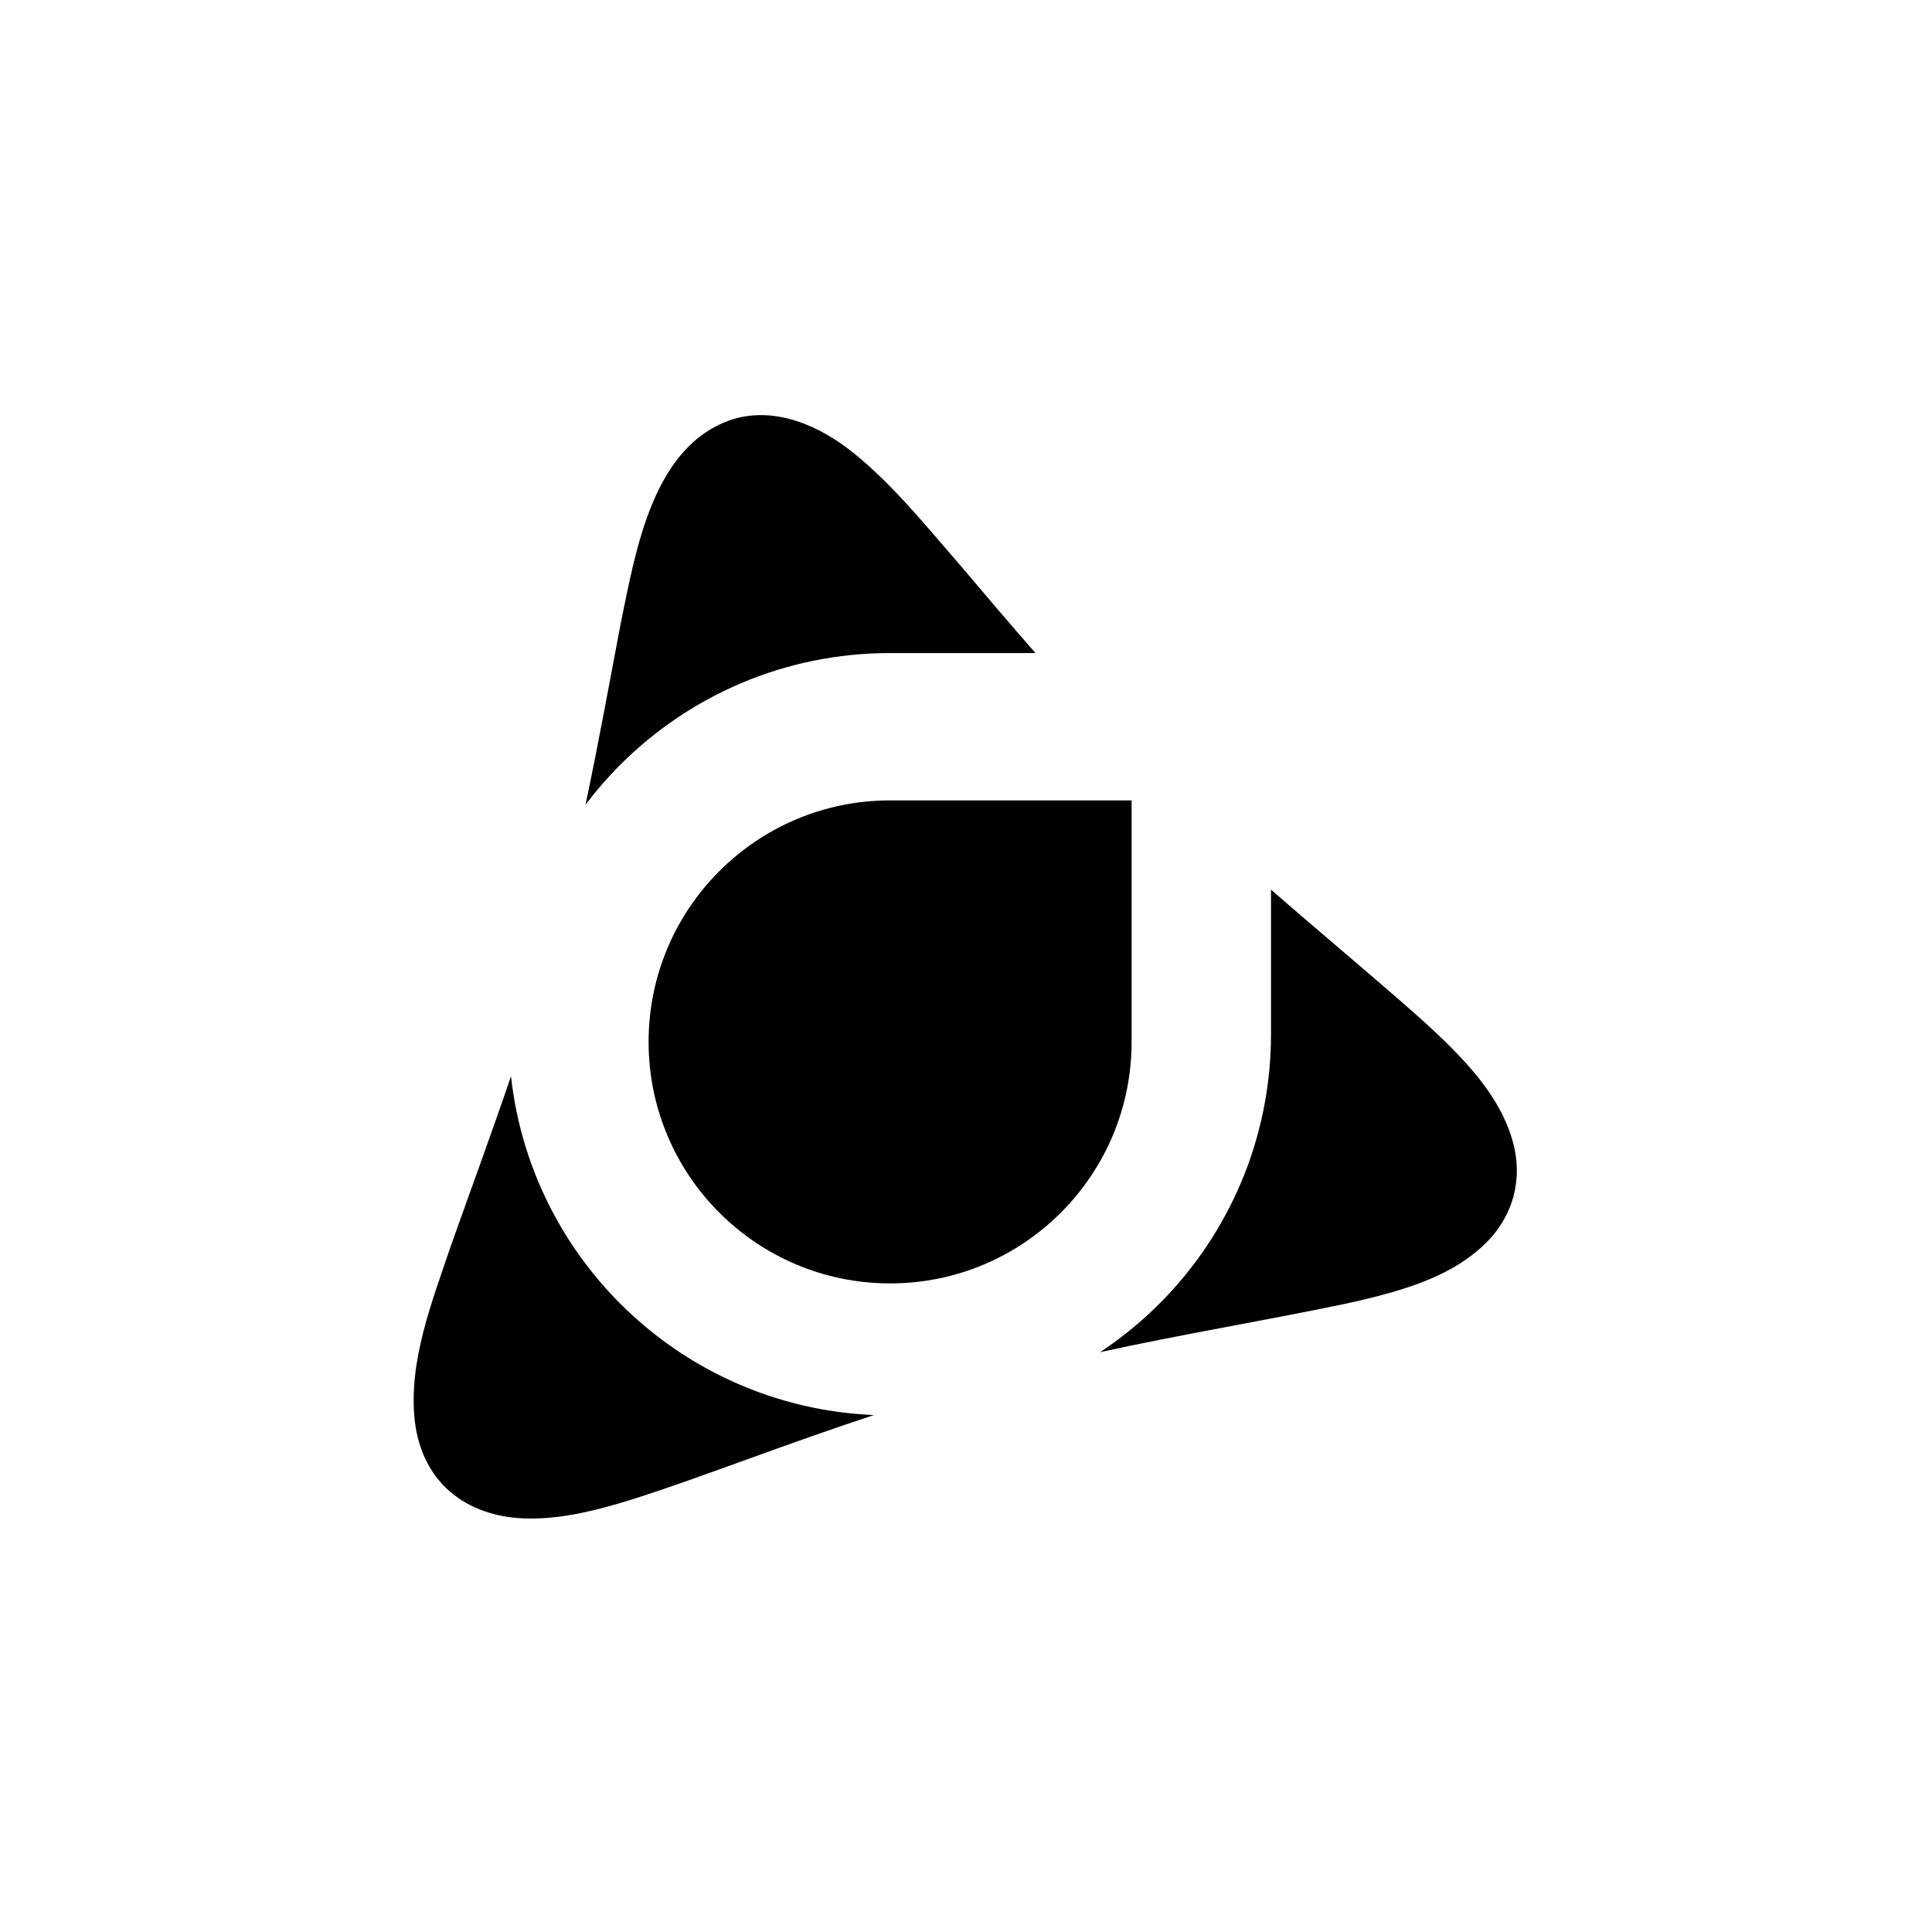
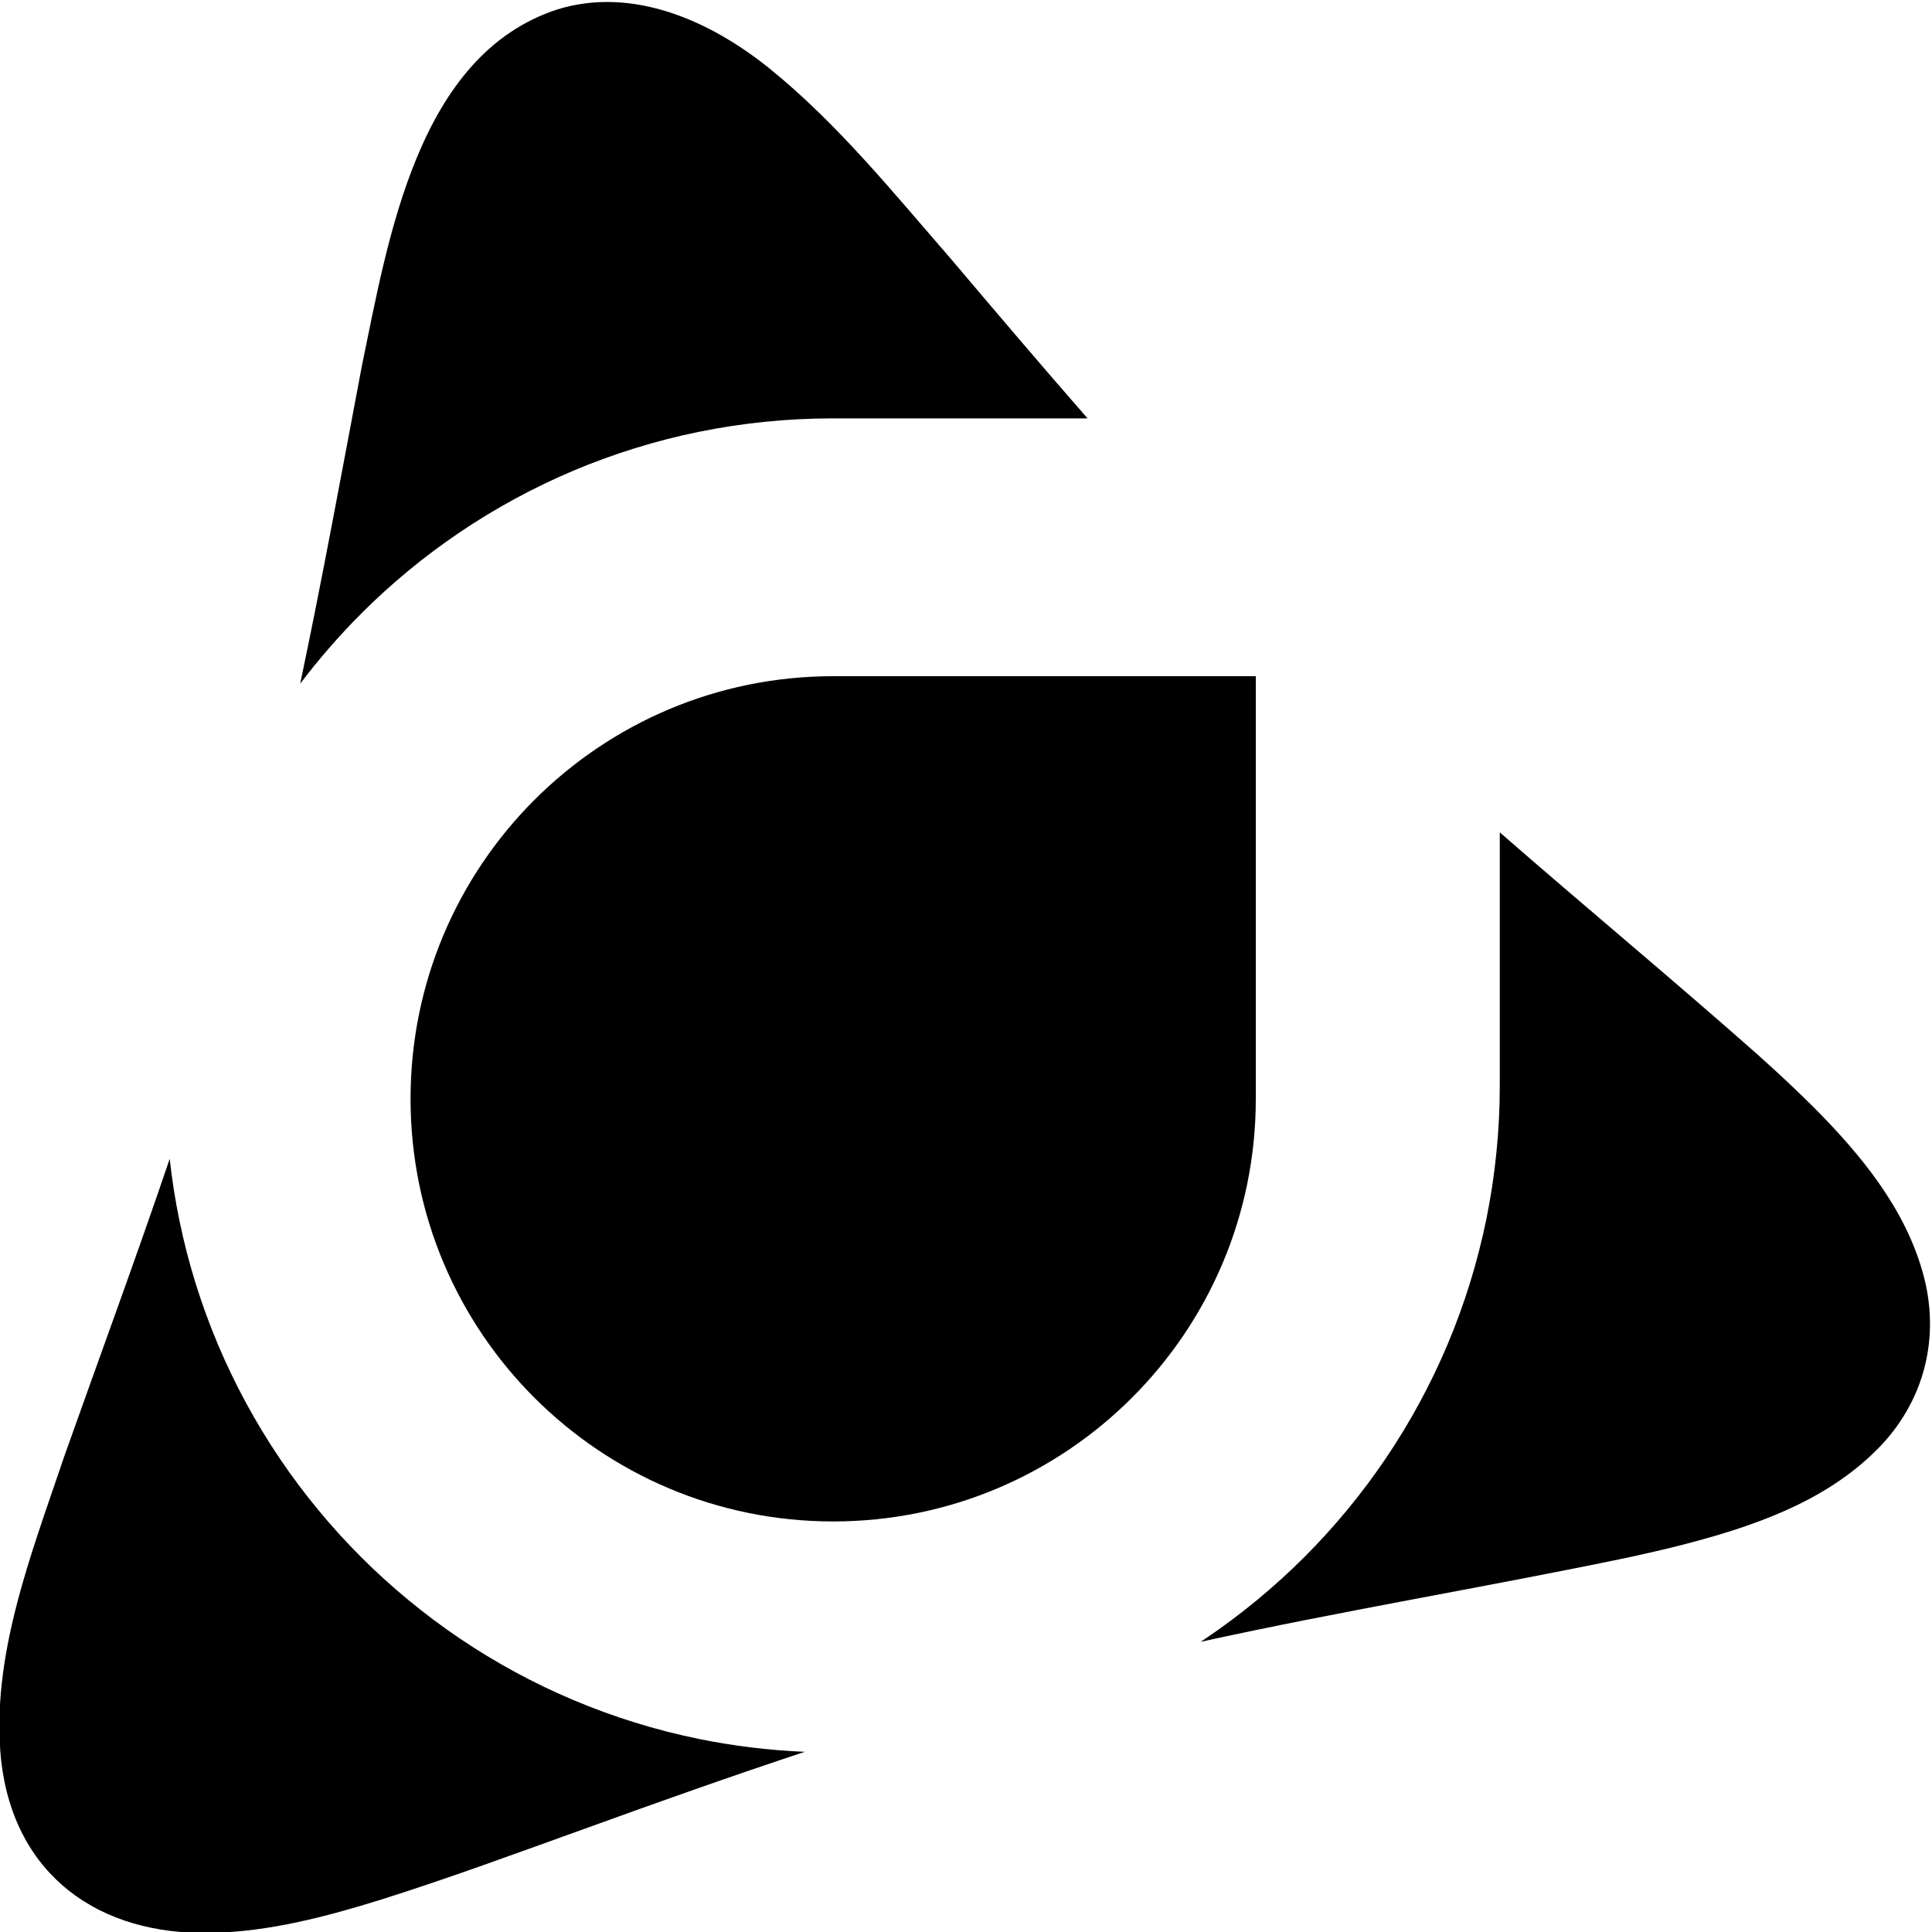
- <svg xmlns="http://www.w3.org/2000/svg" id="Layer_1" data-name="Layer 1" viewBox="0 0 14000 14000">
-   <path d="M5892.08,10200.21c144.39,29.55,292.05,47.54,440.35,53.7-304.8,100.98-607.55,208.38-909.27,317.92l-.2.07c-280.79,100.68-560.74,204.35-845.26,294.18-229.29,71.06-463.34,133.04-702.53,137.47-462.73,11.46-814.61-235.67-870.09-710.75-45.66-431.4,125.2-857.96,261.01-1262.1,145.67-410.62,296.69-819.54,436.73-1232.12,9.3,84.69,22.46,168.8,39.46,251.84,36.34,177.57,90.56,352.24,161.16,519.15,69.27,163.77,154.97,321.69,254.74,469.37,98.74,146.14,212.11,283.55,336.97,408.41,124.85,124.86,262.26,238.23,408.41,336.96,147.67,99.77,305.59,185.48,469.36,254.75,166.91,70.6,341.58,124.82,519.16,161.15Z" />
-   <path d="M4495.15,5541.29c-90.49,90.49-174.94,187.57-252.16,289.78,92.34-438.06,172.79-878.9,255.97-1318.73,108.53-523.55,229.88-1286.06,810.43-1473.85,311.51-95.47,631.04,47.37,874.51,243.02,281.95,227.54,513.55,514.44,750.94,787.19,188.16,222.19,376.81,444.27,568.52,663.62h-1055.19c-187.06,0-374.16,18.88-556.09,56.11-177.58,36.33-352.25,90.56-519.16,161.15-163.77,69.27-321.69,154.98-469.36,254.75-146.15,98.73-283.56,212.1-408.41,336.96Z" />
-   <path d="M10770.53,9004.07c-218.18,218.49-520.7,320.3-816.87,395.92-70.15,17.65-140.69,33.76-211.4,49.08-588.82,122.81-1183.06,220.36-1770.55,349.34,7.05-4.67,14.07-9.37,21.08-14.1,146.14-98.73,283.55-212.1,408.41-336.96,124.86-124.86,238.23-262.27,336.96-408.41,99.77-147.68,185.48-305.6,254.75-469.37,70.6-166.91,124.82-341.58,161.16-519.15,37.23-181.94,56.1-369.04,56.1-556.1v-1047.6c353.42,308.54,714.8,608.11,1066.28,918.95,80.06,71.83,159.12,144.85,235.1,220.96,193.83,195.03,373.21,413.27,448.71,677.95,77.84,269.05,9.29,541.23-189.729,739.49Z" />
-   <path d="M8199.998,7550c-.002,966.499-783.503,1750-1749.999,1750-966.496 0-1749.997-783.502-1749.999-1750.0.004-966.491,783.505-1749.993,1749.999-1750h1750.001l-.002,1750Z" />
+ <svg xmlns="http://www.w3.org/2000/svg" id="Layer_1" version="1.1" viewBox="0 0 8000 8000">
+   <path d="M2892.1,7200.2c144.4,29.5,292,47.5,440.3,53.7-304.8,101-607.6,208.4-909.3,317.9h-.2c-280.8,100.8-560.7,204.4-845.3,294.2-229.3,71.1-463.3,133-702.5,137.5-462.7,11.5-814.6-235.7-870.1-710.8-45.7-431.4,125.2-858,261-1262.1,145.7-410.6,296.7-819.5,436.7-1232.1,9.3,84.7,22.5,168.8,39.5,251.8,36.3,177.6,90.6,352.2,161.2,519.2,69.3,163.8,155,321.7,254.7,469.4,98.7,146.1,212.1,283.6,337,408.4,124.8,124.9,262.3,238.2,408.4,337,147.7,99.8,305.6,185.5,469.4,254.7,166.9,70.6,341.6,124.8,519.2,161.2Z" />
+   <path d="M1495.2,2541.3c-90.5,90.5-174.9,187.6-252.2,289.8,92.3-438.1,172.8-878.9,256-1318.7,108.5-523.5,229.9-1286.1,810.4-1473.8,311.5-95.5,631,47.4,874.5,243,282,227.5,513.6,514.4,750.9,787.2,188.2,222.2,376.8,444.3,568.5,663.6h-1055.2c-187.1,0-374.2,18.9-556.1,56.1-177.6,36.3-352.2,90.6-519.2,161.1-163.8,69.3-321.7,155-469.4,254.8-146.2,98.7-283.6,212.1-408.4,337Z" />
+   <path d="M7770.5,6004.1c-218.2,218.5-520.7,320.3-816.9,395.9-70.2,17.7-140.7,33.8-211.4,49.1-588.8,122.8-1183.1,220.4-1770.5,349.3,7-4.7,14.1-9.4,21.1-14.1,146.1-98.7,283.5-212.1,408.4-337,124.9-124.9,238.2-262.3,337-408.4,99.8-147.7,185.5-305.6,254.8-469.4,70.6-166.9,124.8-341.6,161.2-519.2,37.2-181.9,56.1-369,56.1-556.1v-1047.6c353.4,308.5,714.8,608.1,1066.3,919,80.1,71.8,159.1,144.9,235.1,221,193.8,195,373.2,413.3,448.7,678,77.8,269,9.3,541.2-189.7,739.5Z" />
+   <path d="M5200,4550c0,966.5-783.5,1750-1750,1750-966.5,0-1750-783.5-1750-1750,0-966.5,783.5-1750,1750-1750h1750v1750Z" />
</svg>
